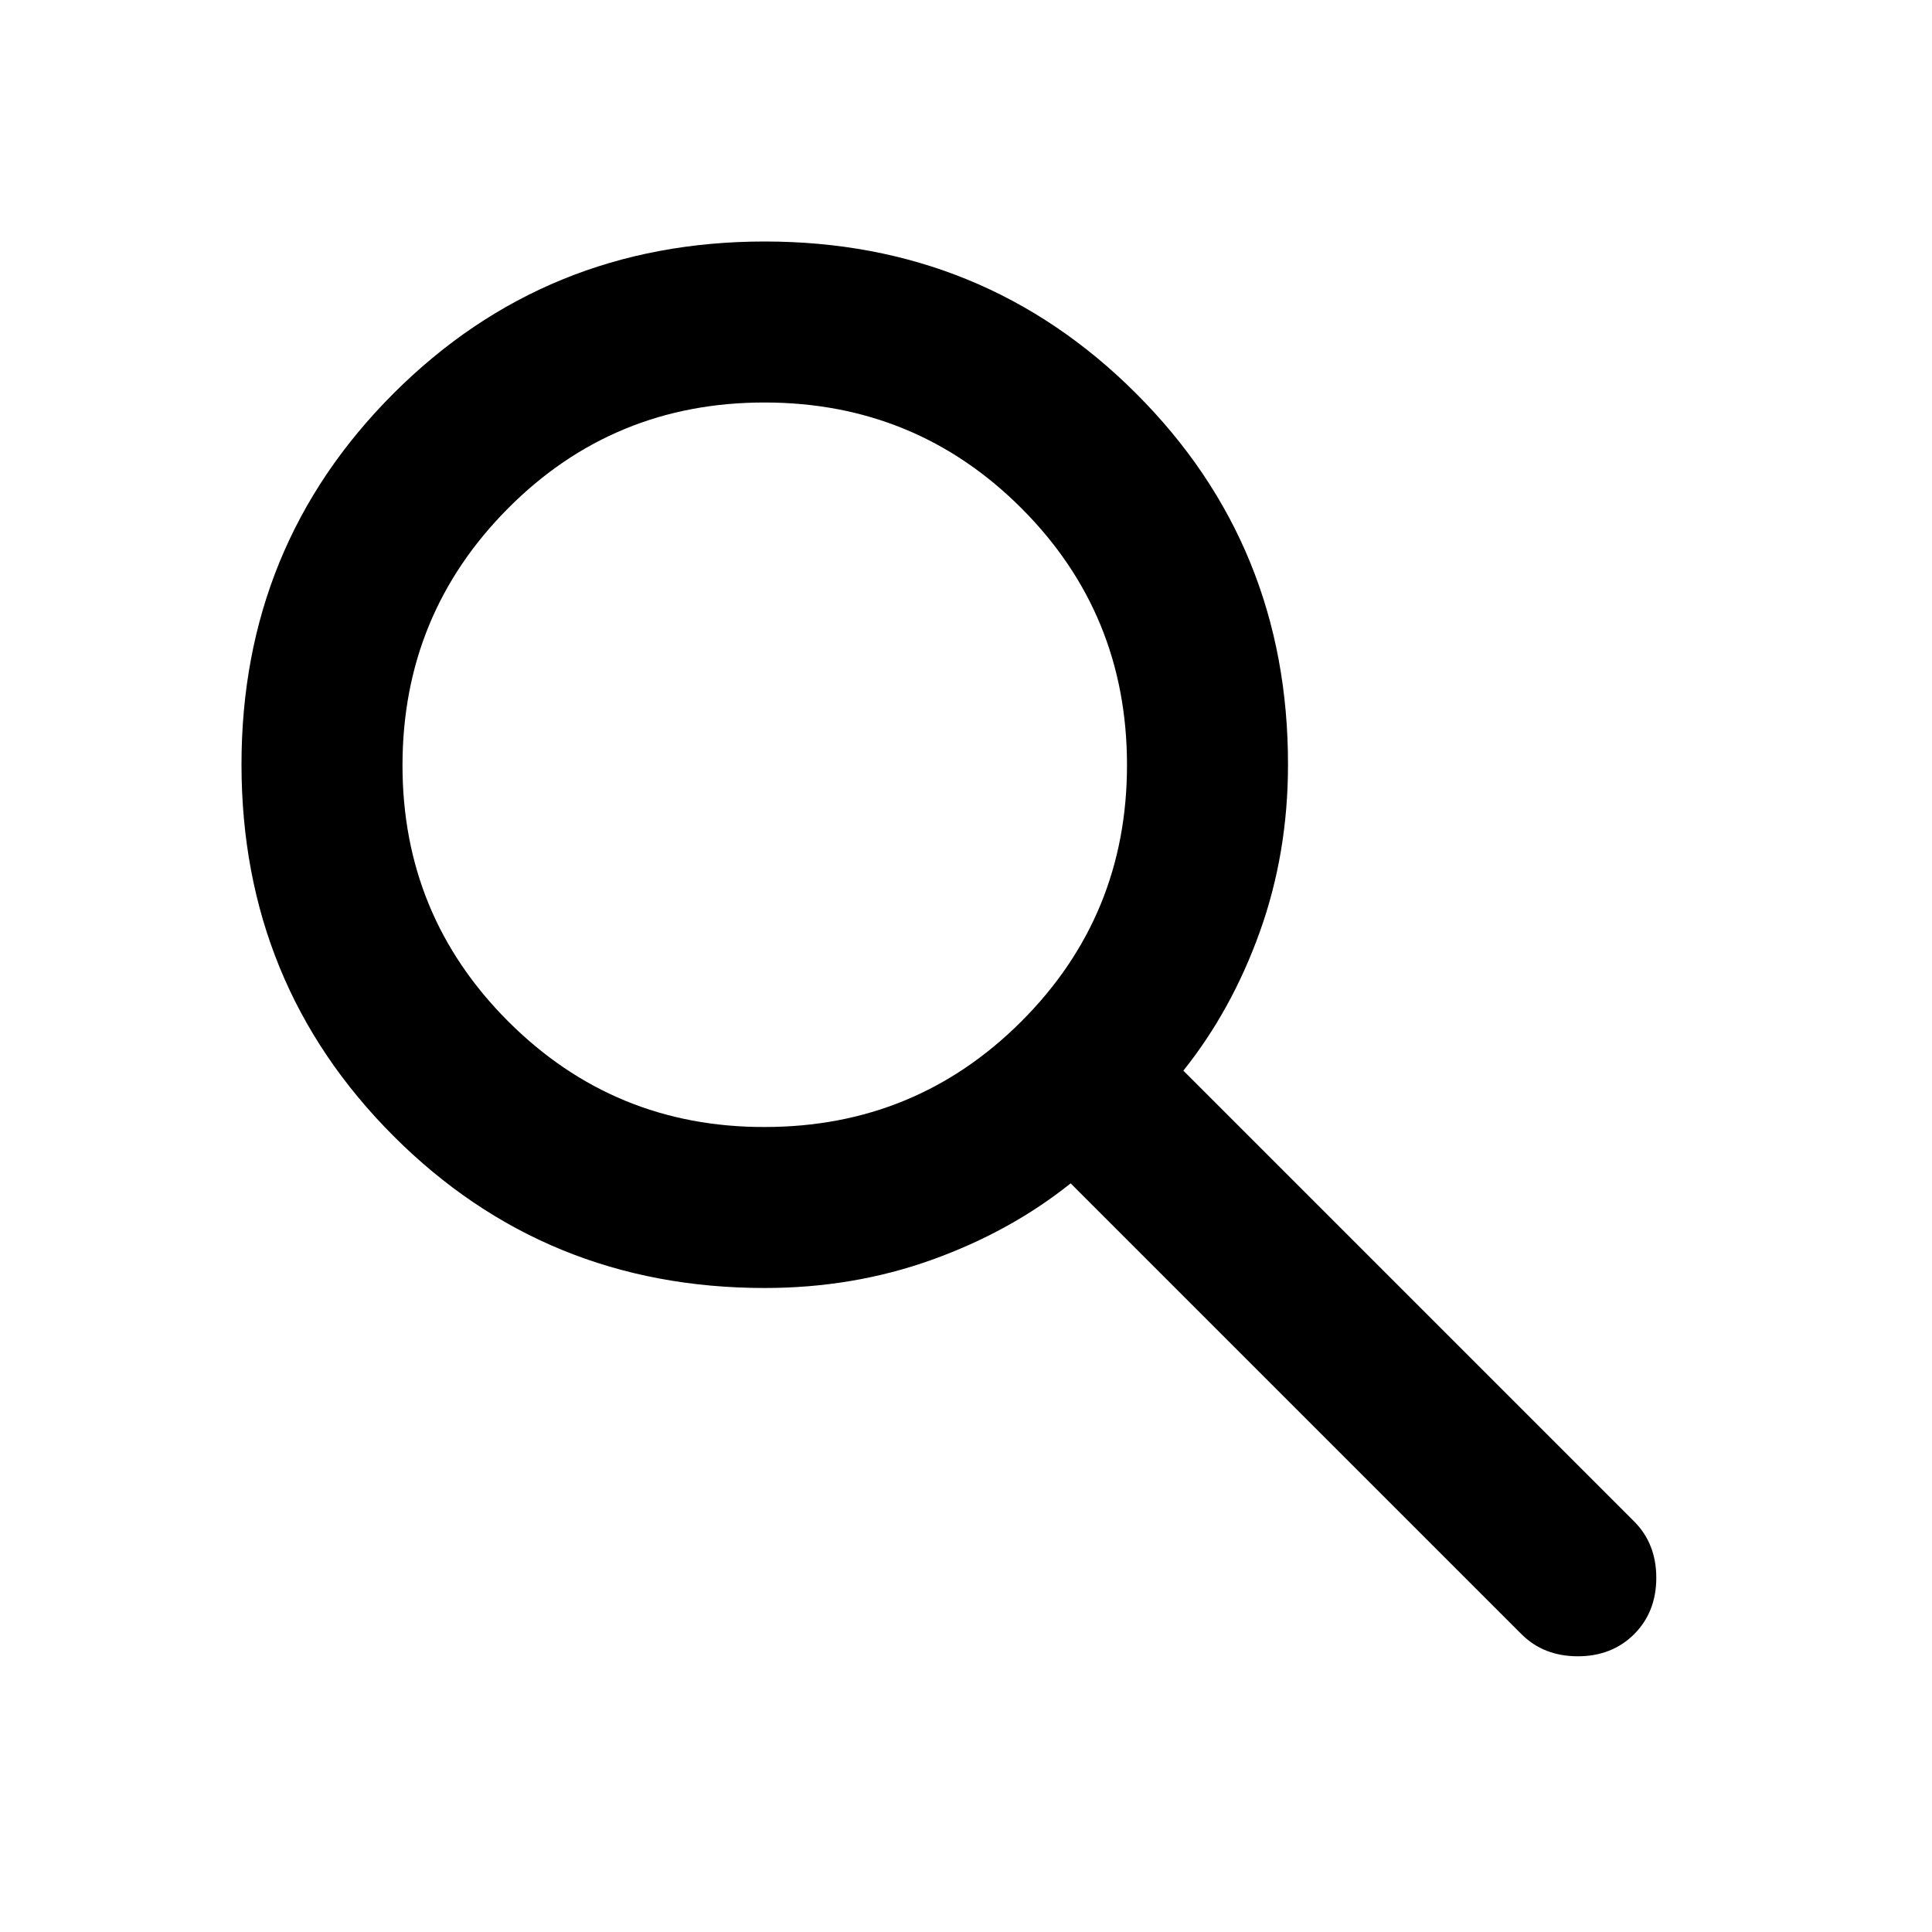
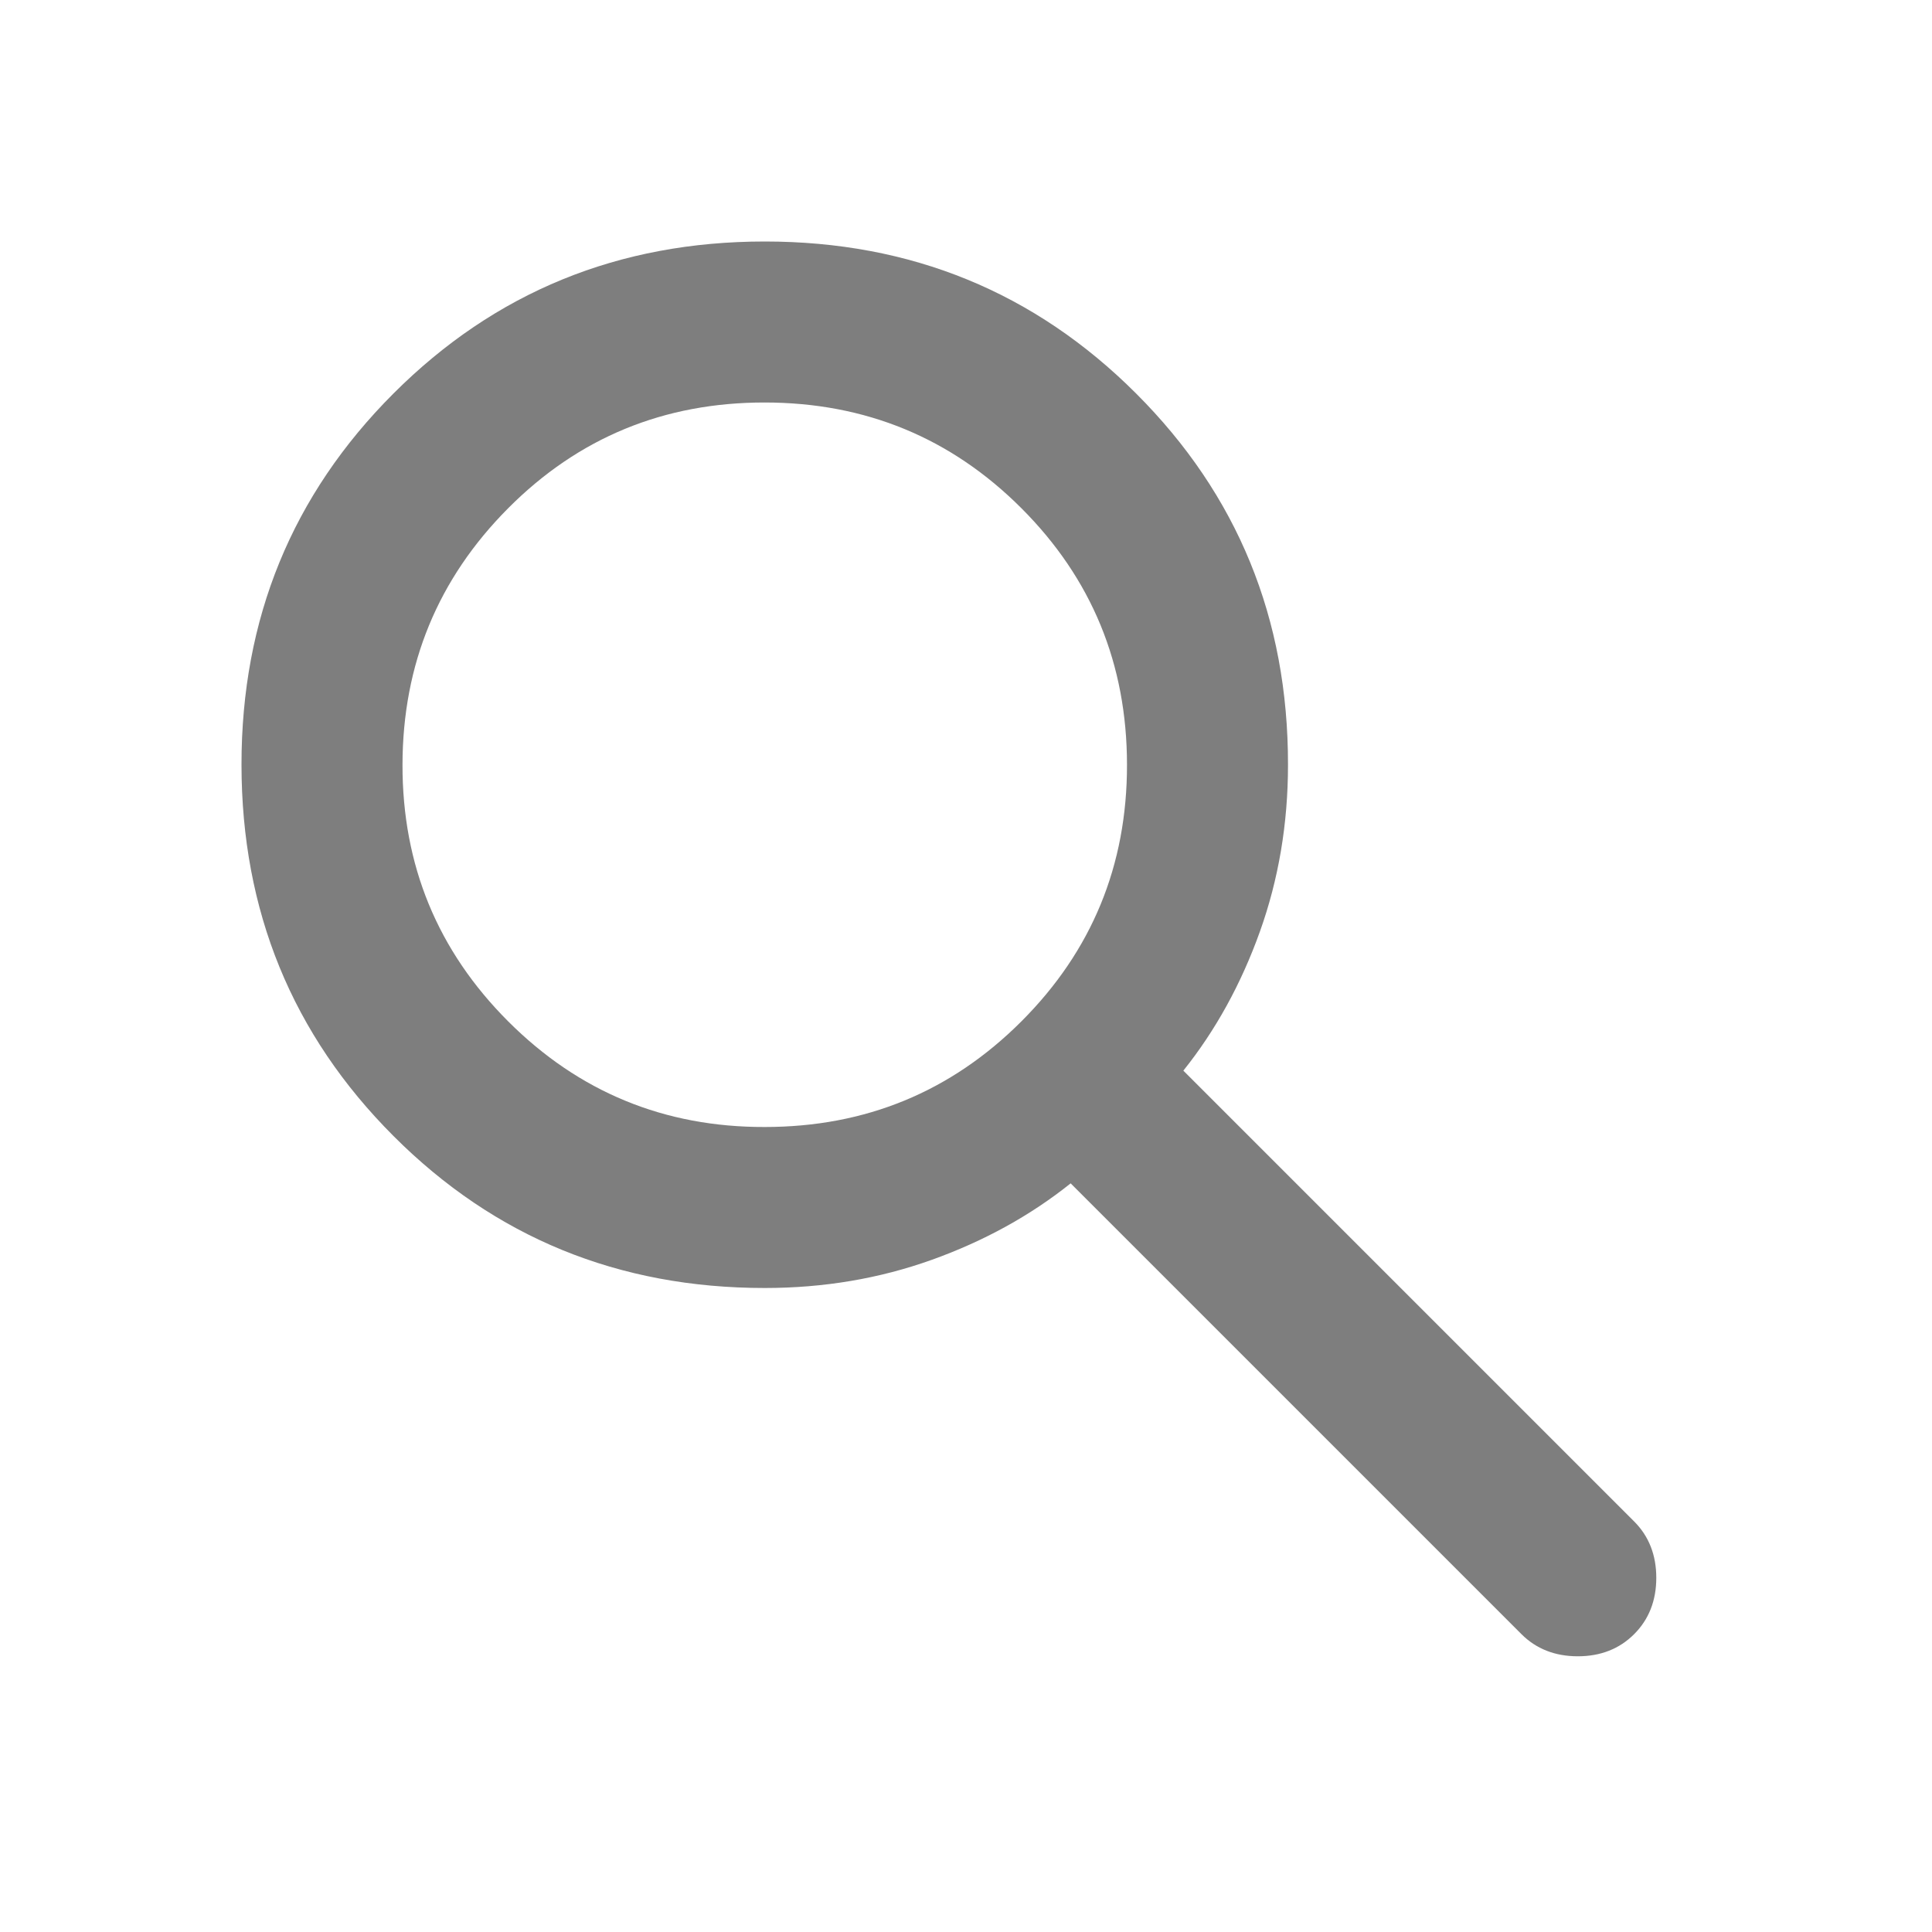
<svg xmlns="http://www.w3.org/2000/svg" width="24" height="24" viewBox="0 0 24 24" fill="none">
-   <path d="M9.5 16C7.683 16 6.146 15.371 4.888 14.112C3.63 12.853 3.001 11.316 3 9.5C2.999 7.684 3.629 6.147 4.888 4.888C6.147 3.629 7.685 3 9.5 3C11.315 3 12.853 3.629 14.113 4.888C15.373 6.147 16.002 7.684 16 9.5C16 10.233 15.883 10.925 15.65 11.575C15.417 12.225 15.1 12.8 14.7 13.3L20.3 18.9C20.483 19.083 20.575 19.317 20.575 19.6C20.575 19.883 20.483 20.117 20.3 20.3C20.117 20.483 19.883 20.575 19.6 20.575C19.317 20.575 19.083 20.483 18.9 20.3L13.3 14.7C12.8 15.1 12.225 15.417 11.575 15.65C10.925 15.883 10.233 16 9.5 16ZM9.5 14C10.75 14 11.813 13.563 12.688 12.688C13.563 11.813 14.001 10.751 14 9.5C13.999 8.249 13.562 7.187 12.688 6.313C11.814 5.439 10.751 5.001 9.5 5C8.249 4.999 7.186 5.436 6.313 6.313C5.44 7.19 5.002 8.252 5 9.5C4.998 10.748 5.436 11.811 6.313 12.688C7.19 13.565 8.253 14.003 9.5 14Z" fill="black" />
+   <path d="M9.5 16C7.683 16 6.146 15.371 4.888 14.112C3.63 12.853 3.001 11.316 3 9.5C2.999 7.684 3.629 6.147 4.888 4.888C6.147 3.629 7.685 3 9.5 3C11.315 3 12.853 3.629 14.113 4.888C15.373 6.147 16.002 7.684 16 9.5C16 10.233 15.883 10.925 15.65 11.575C15.417 12.225 15.1 12.8 14.7 13.3L20.3 18.9C20.483 19.083 20.575 19.317 20.575 19.6C20.575 19.883 20.483 20.117 20.3 20.3C20.117 20.483 19.883 20.575 19.6 20.575C19.317 20.575 19.083 20.483 18.9 20.3L13.3 14.7C12.8 15.1 12.225 15.417 11.575 15.65C10.925 15.883 10.233 16 9.5 16ZM9.5 14C10.75 14 11.813 13.563 12.688 12.688C13.563 11.813 14.001 10.751 14 9.5C13.999 8.249 13.562 7.187 12.688 6.313C11.814 5.439 10.751 5.001 9.5 5C8.249 4.999 7.186 5.436 6.313 6.313C5.44 7.19 5.002 8.252 5 9.5C4.998 10.748 5.436 11.811 6.313 12.688C7.19 13.565 8.253 14.003 9.5 14Z" fill="#7E7E7E" />
</svg>
